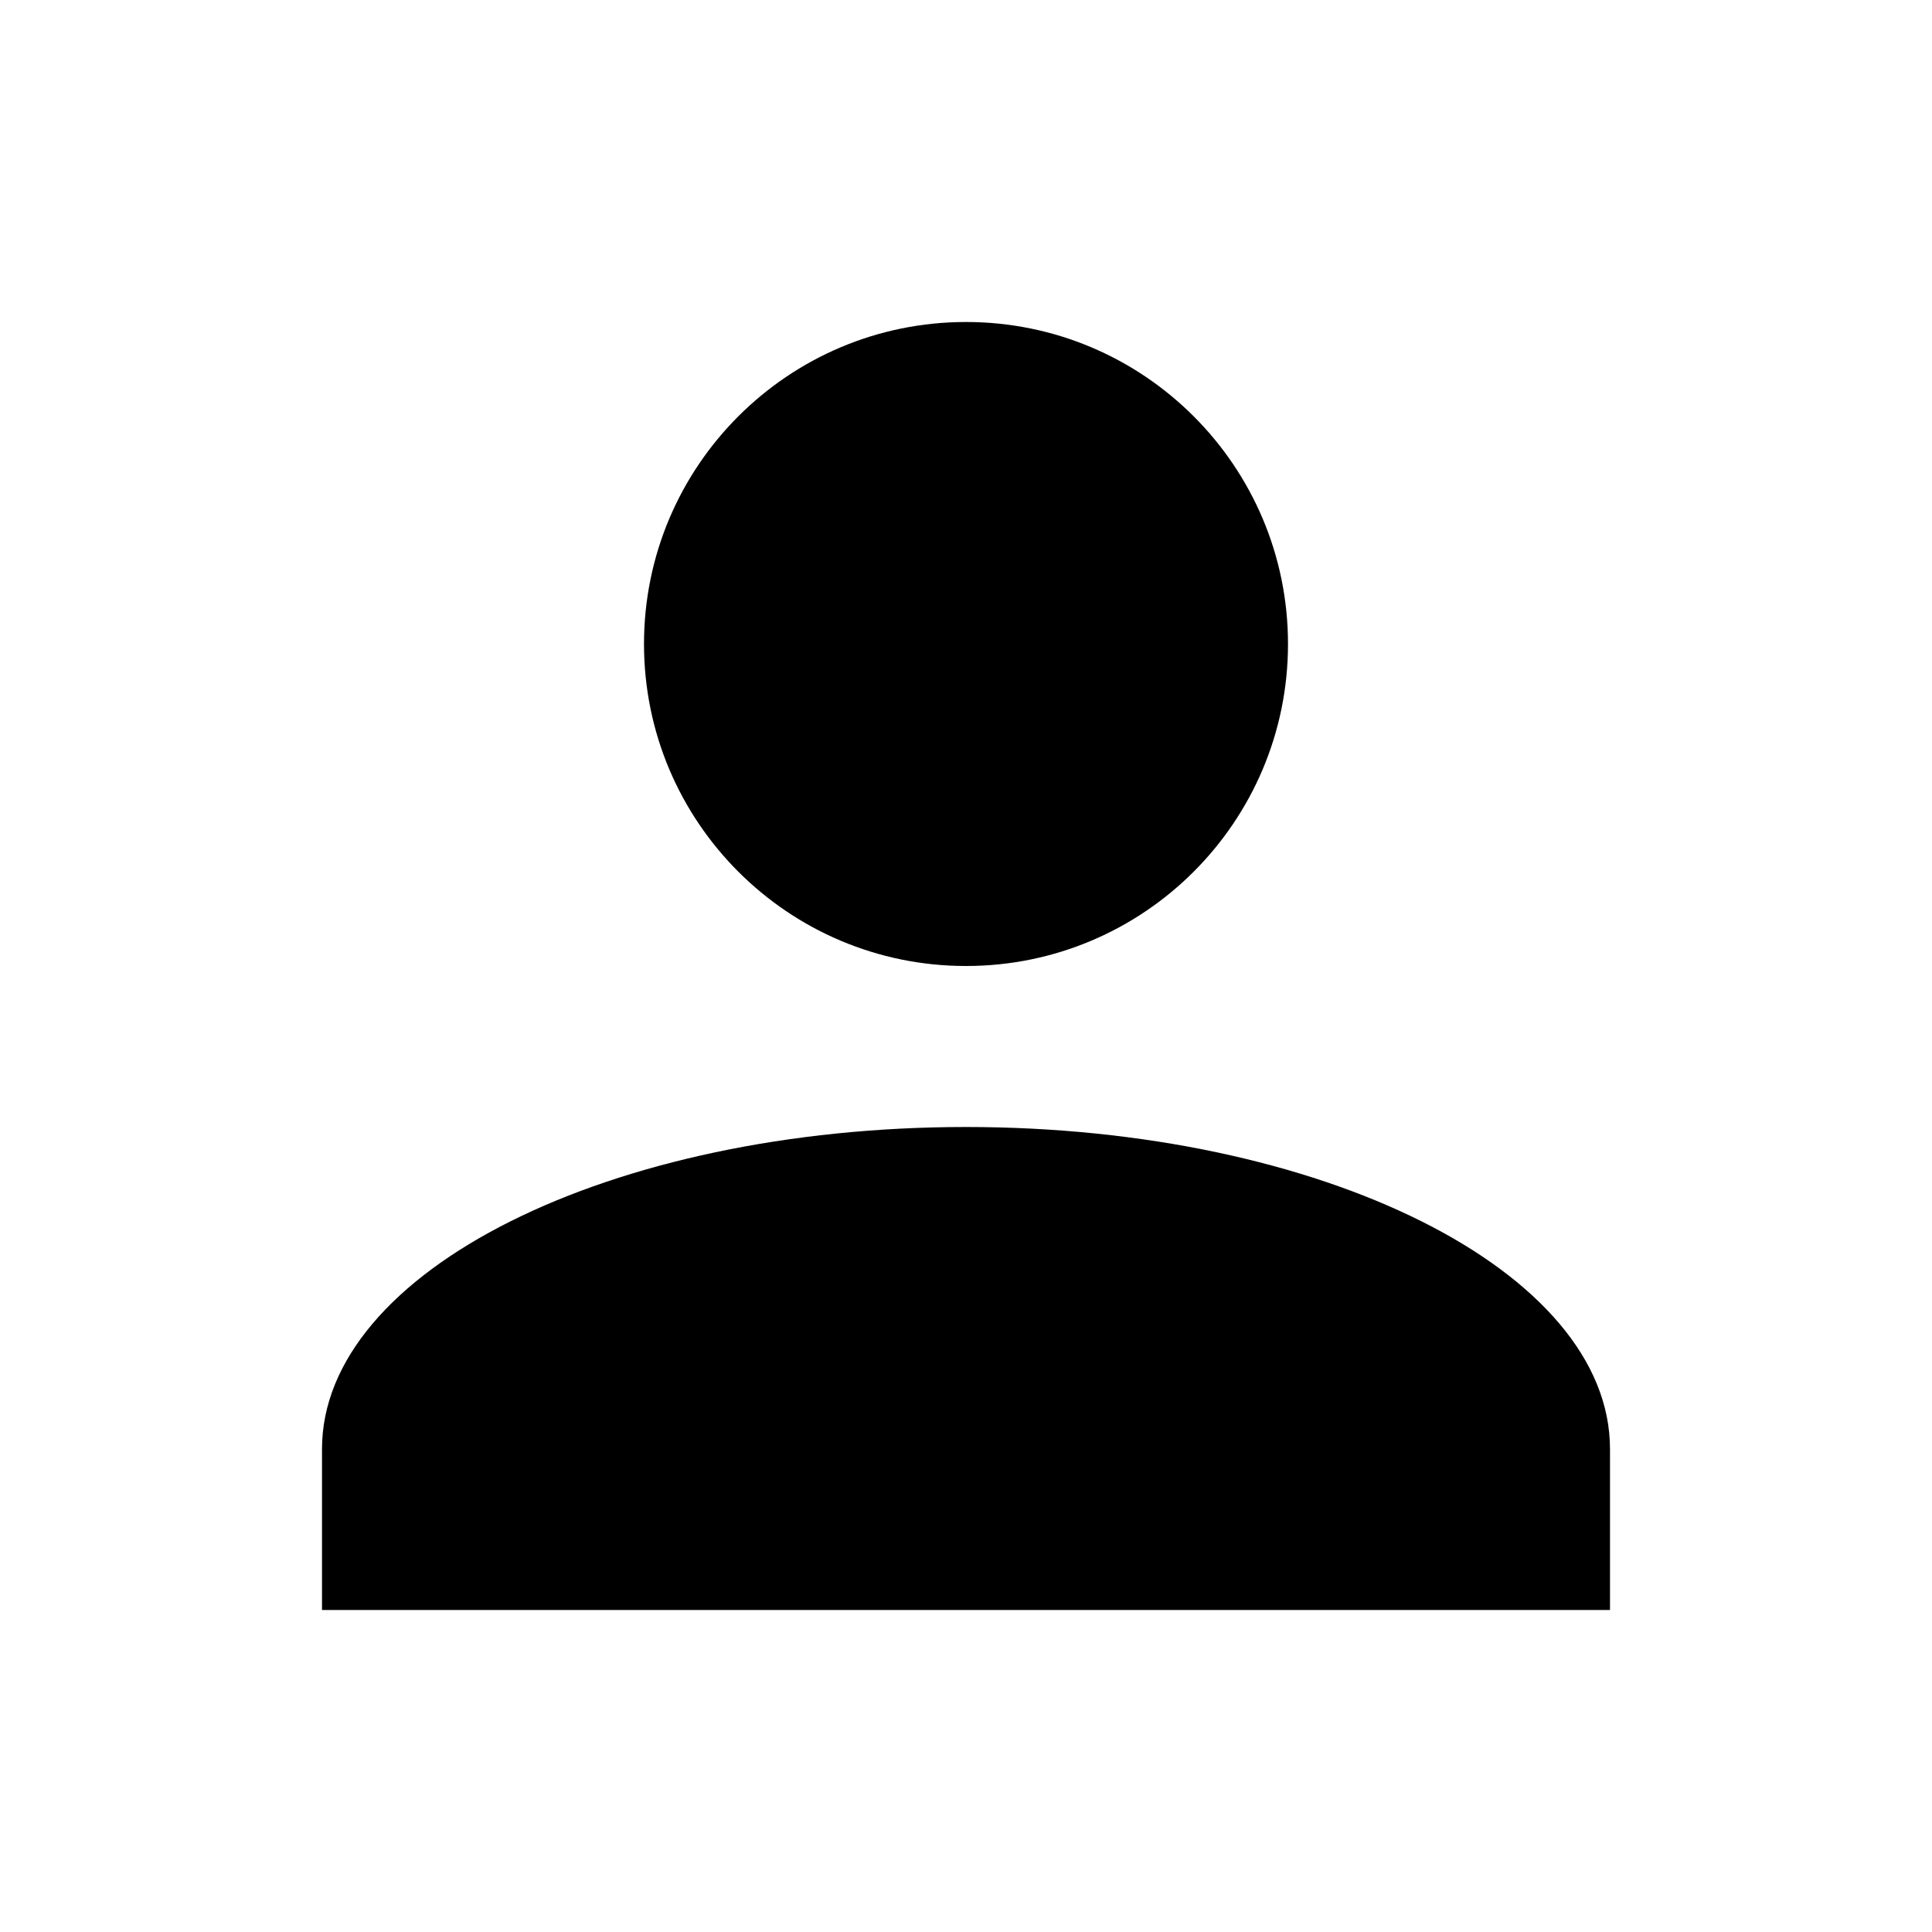
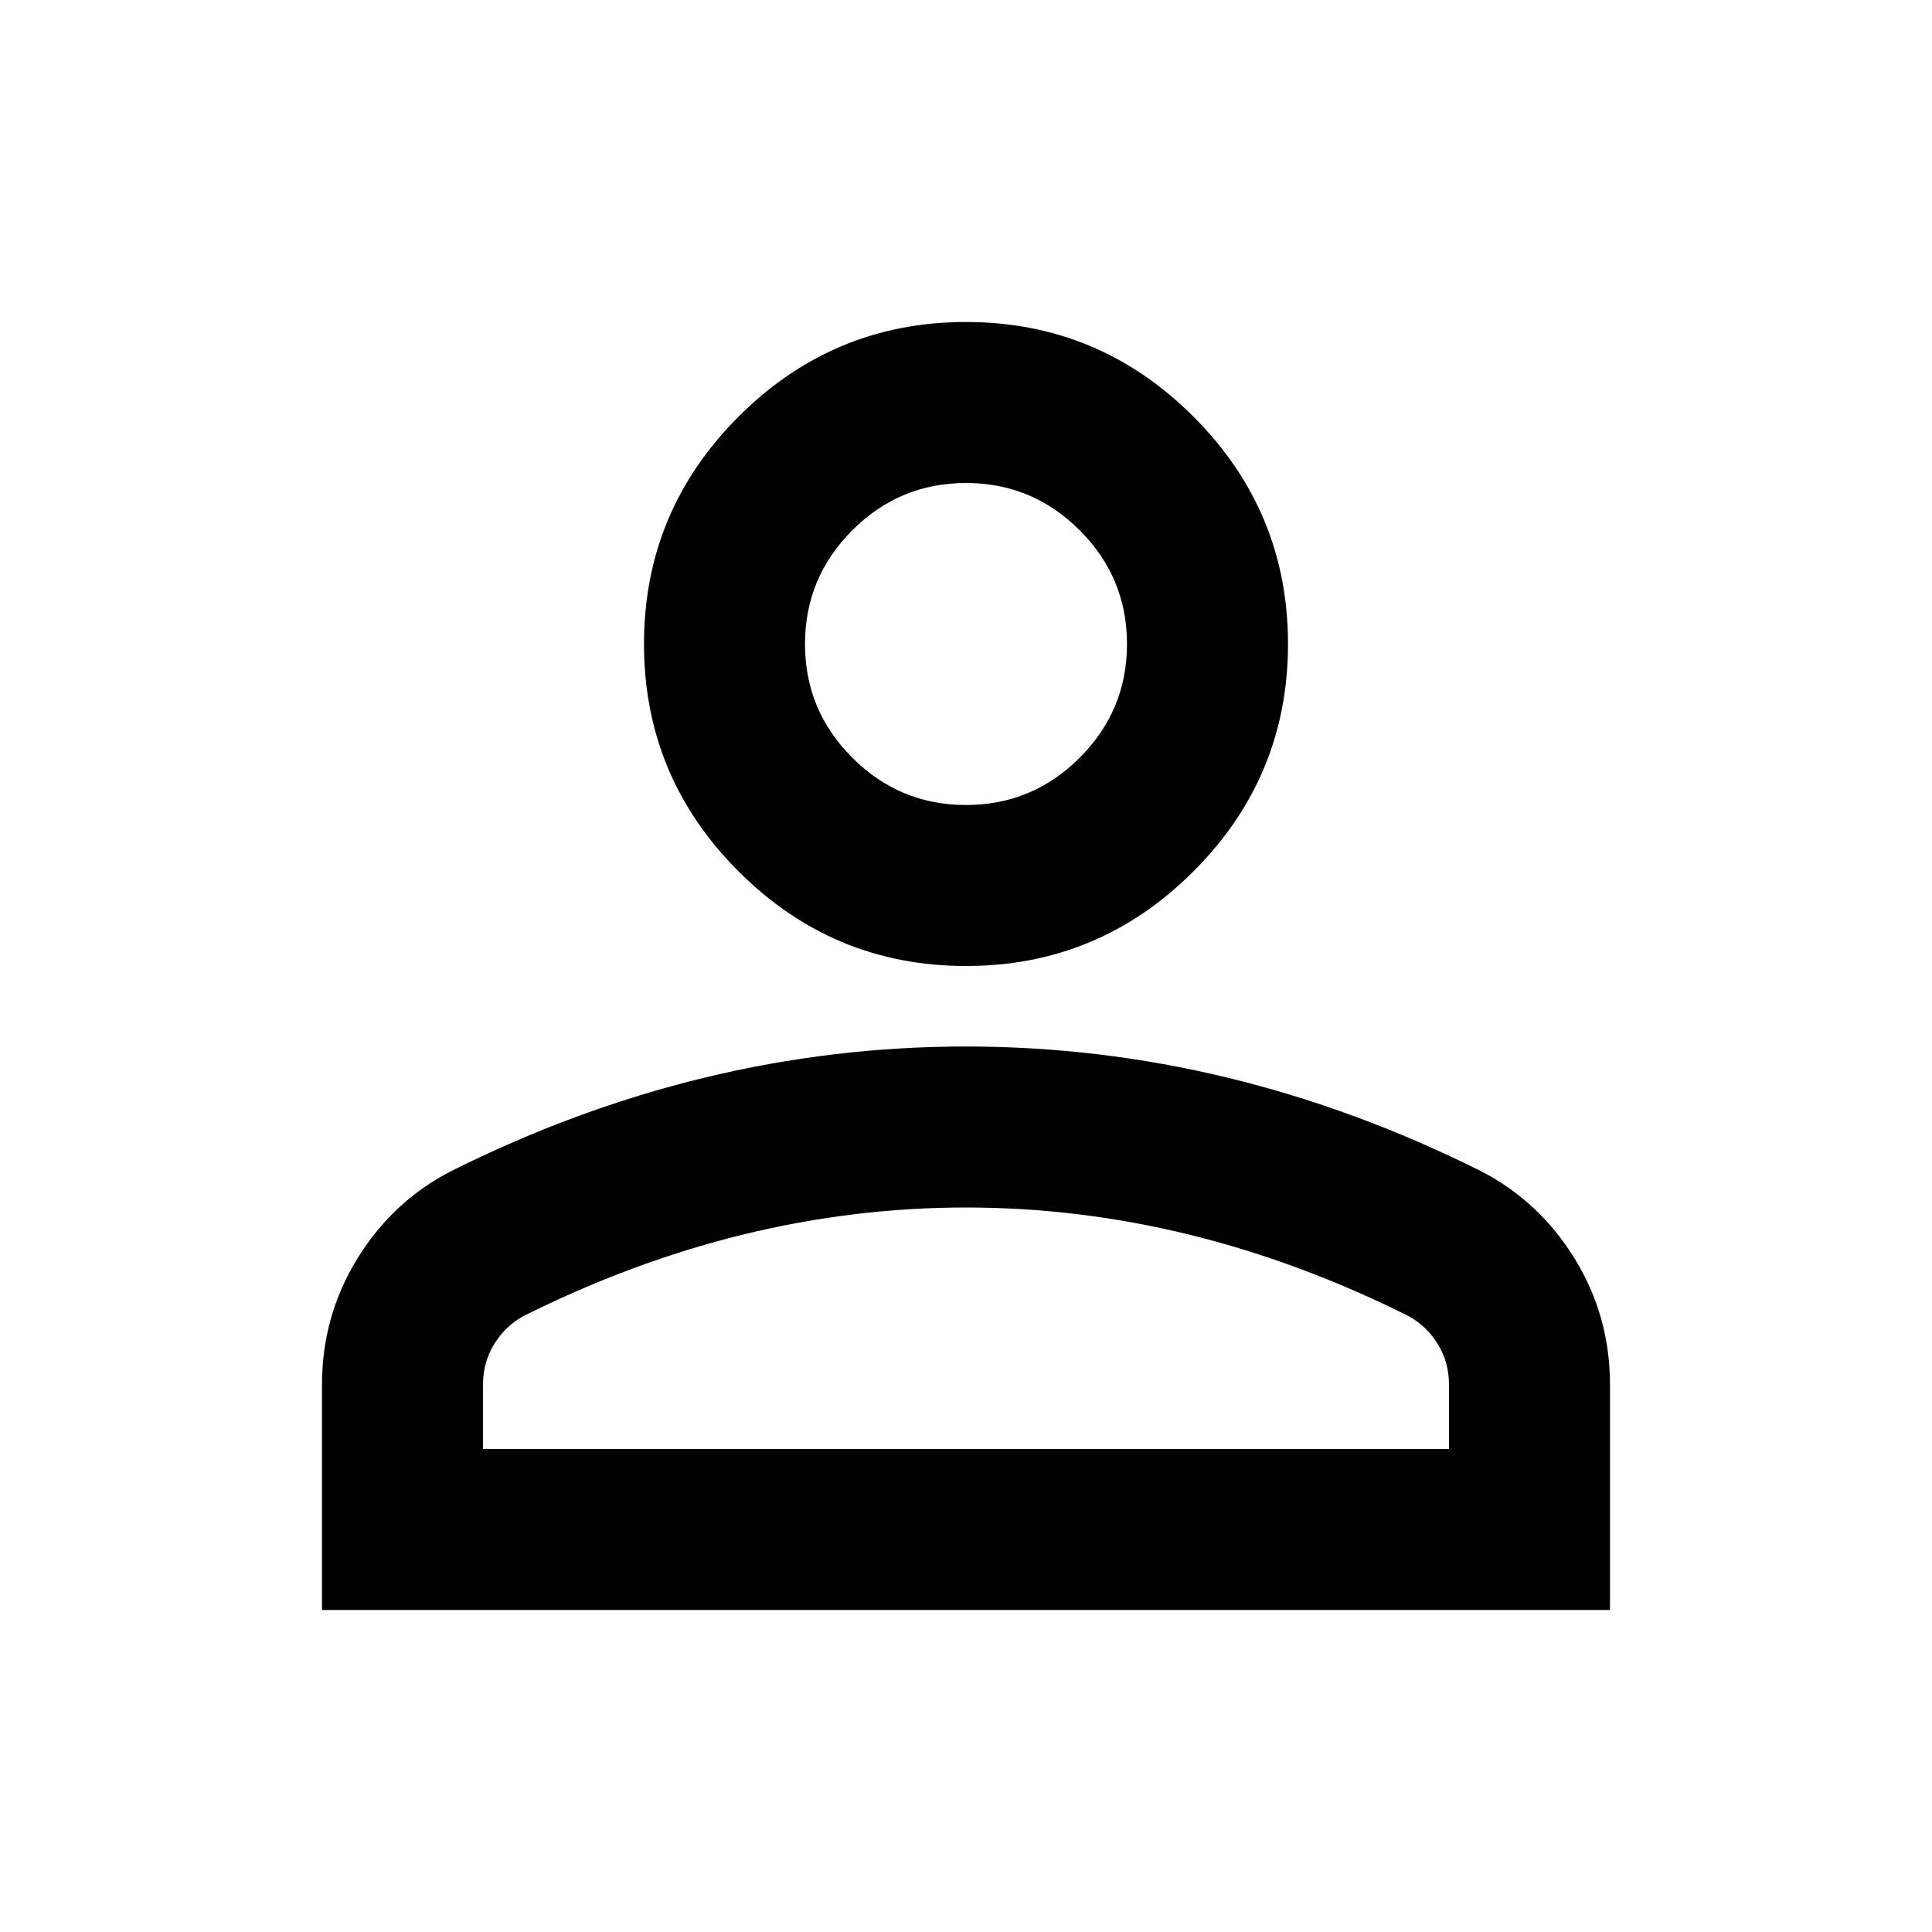
- <svg xmlns="http://www.w3.org/2000/svg" version="1.1" width="24" height="24" viewBox="0 0 24 24">
-   <path d="M12,4A4,4 0 0,1 16,8A4,4 0 0,1 12,12A4,4 0 0,1 8,8A4,4 0 0,1 12,4M12,14C16.42,14 20,15.79 20,18V20H4V18C4,15.79 7.58,14 12,14Z" />
+ <svg xmlns="http://www.w3.org/2000/svg" height="24" viewBox="0 -960 960 960" width="24">
+   <path d="M480-480q-66 0-113-47t-47-113q0-66 47-113t113-47q66 0 113 47t47 113q0 66-47 113t-113 47ZM160-160v-112q0-34 17.5-62.5T224-378q62-31 126-46.5T480-440q66 0 130 15.5T736-378q29 15 46.5 43.5T800-272v112H160Zm80-80h480v-32q0-11-5.5-20T700-306q-54-27-109-40.5T480-360q-56 0-111 13.5T260-306q-9 5-14.5 14t-5.5 20v32Zm240-320q33 0 56.5-23.5T560-640q0-33-23.5-56.5T480-720q-33 0-56.5 23.5T400-640q0 33 23.5 56.5T480-560Zm0-80Zm0 400Z" />
</svg>
